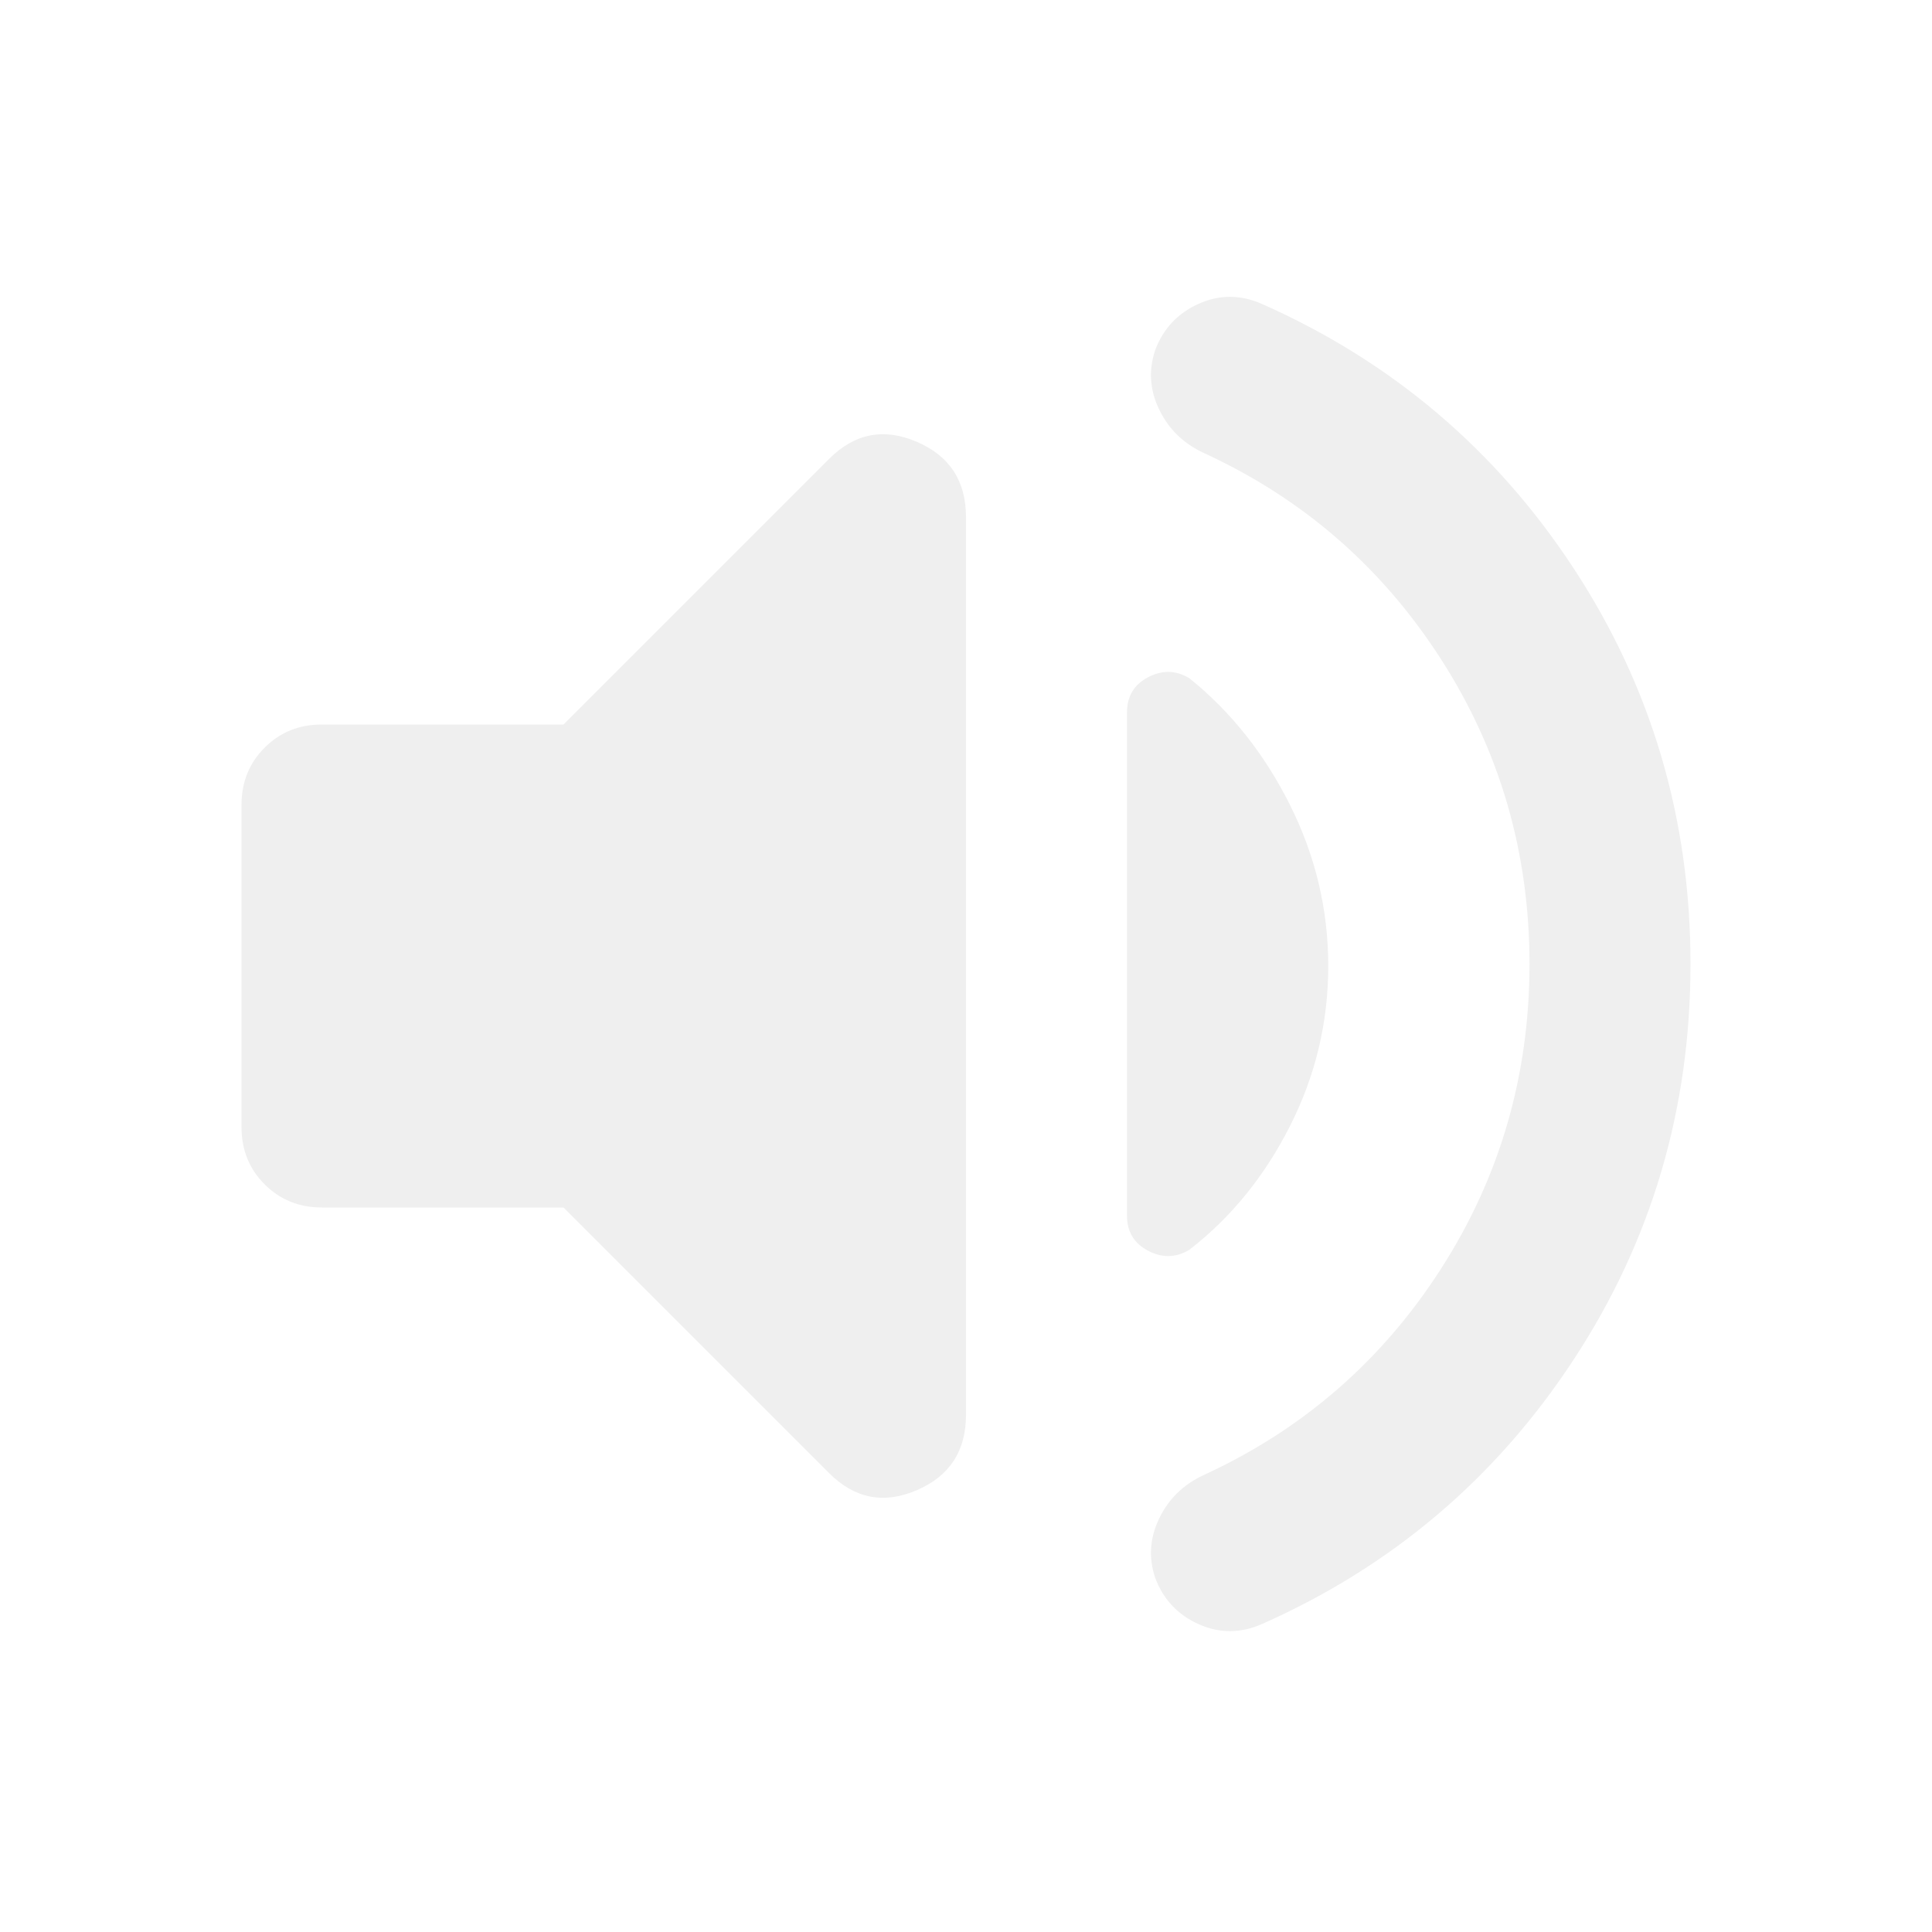
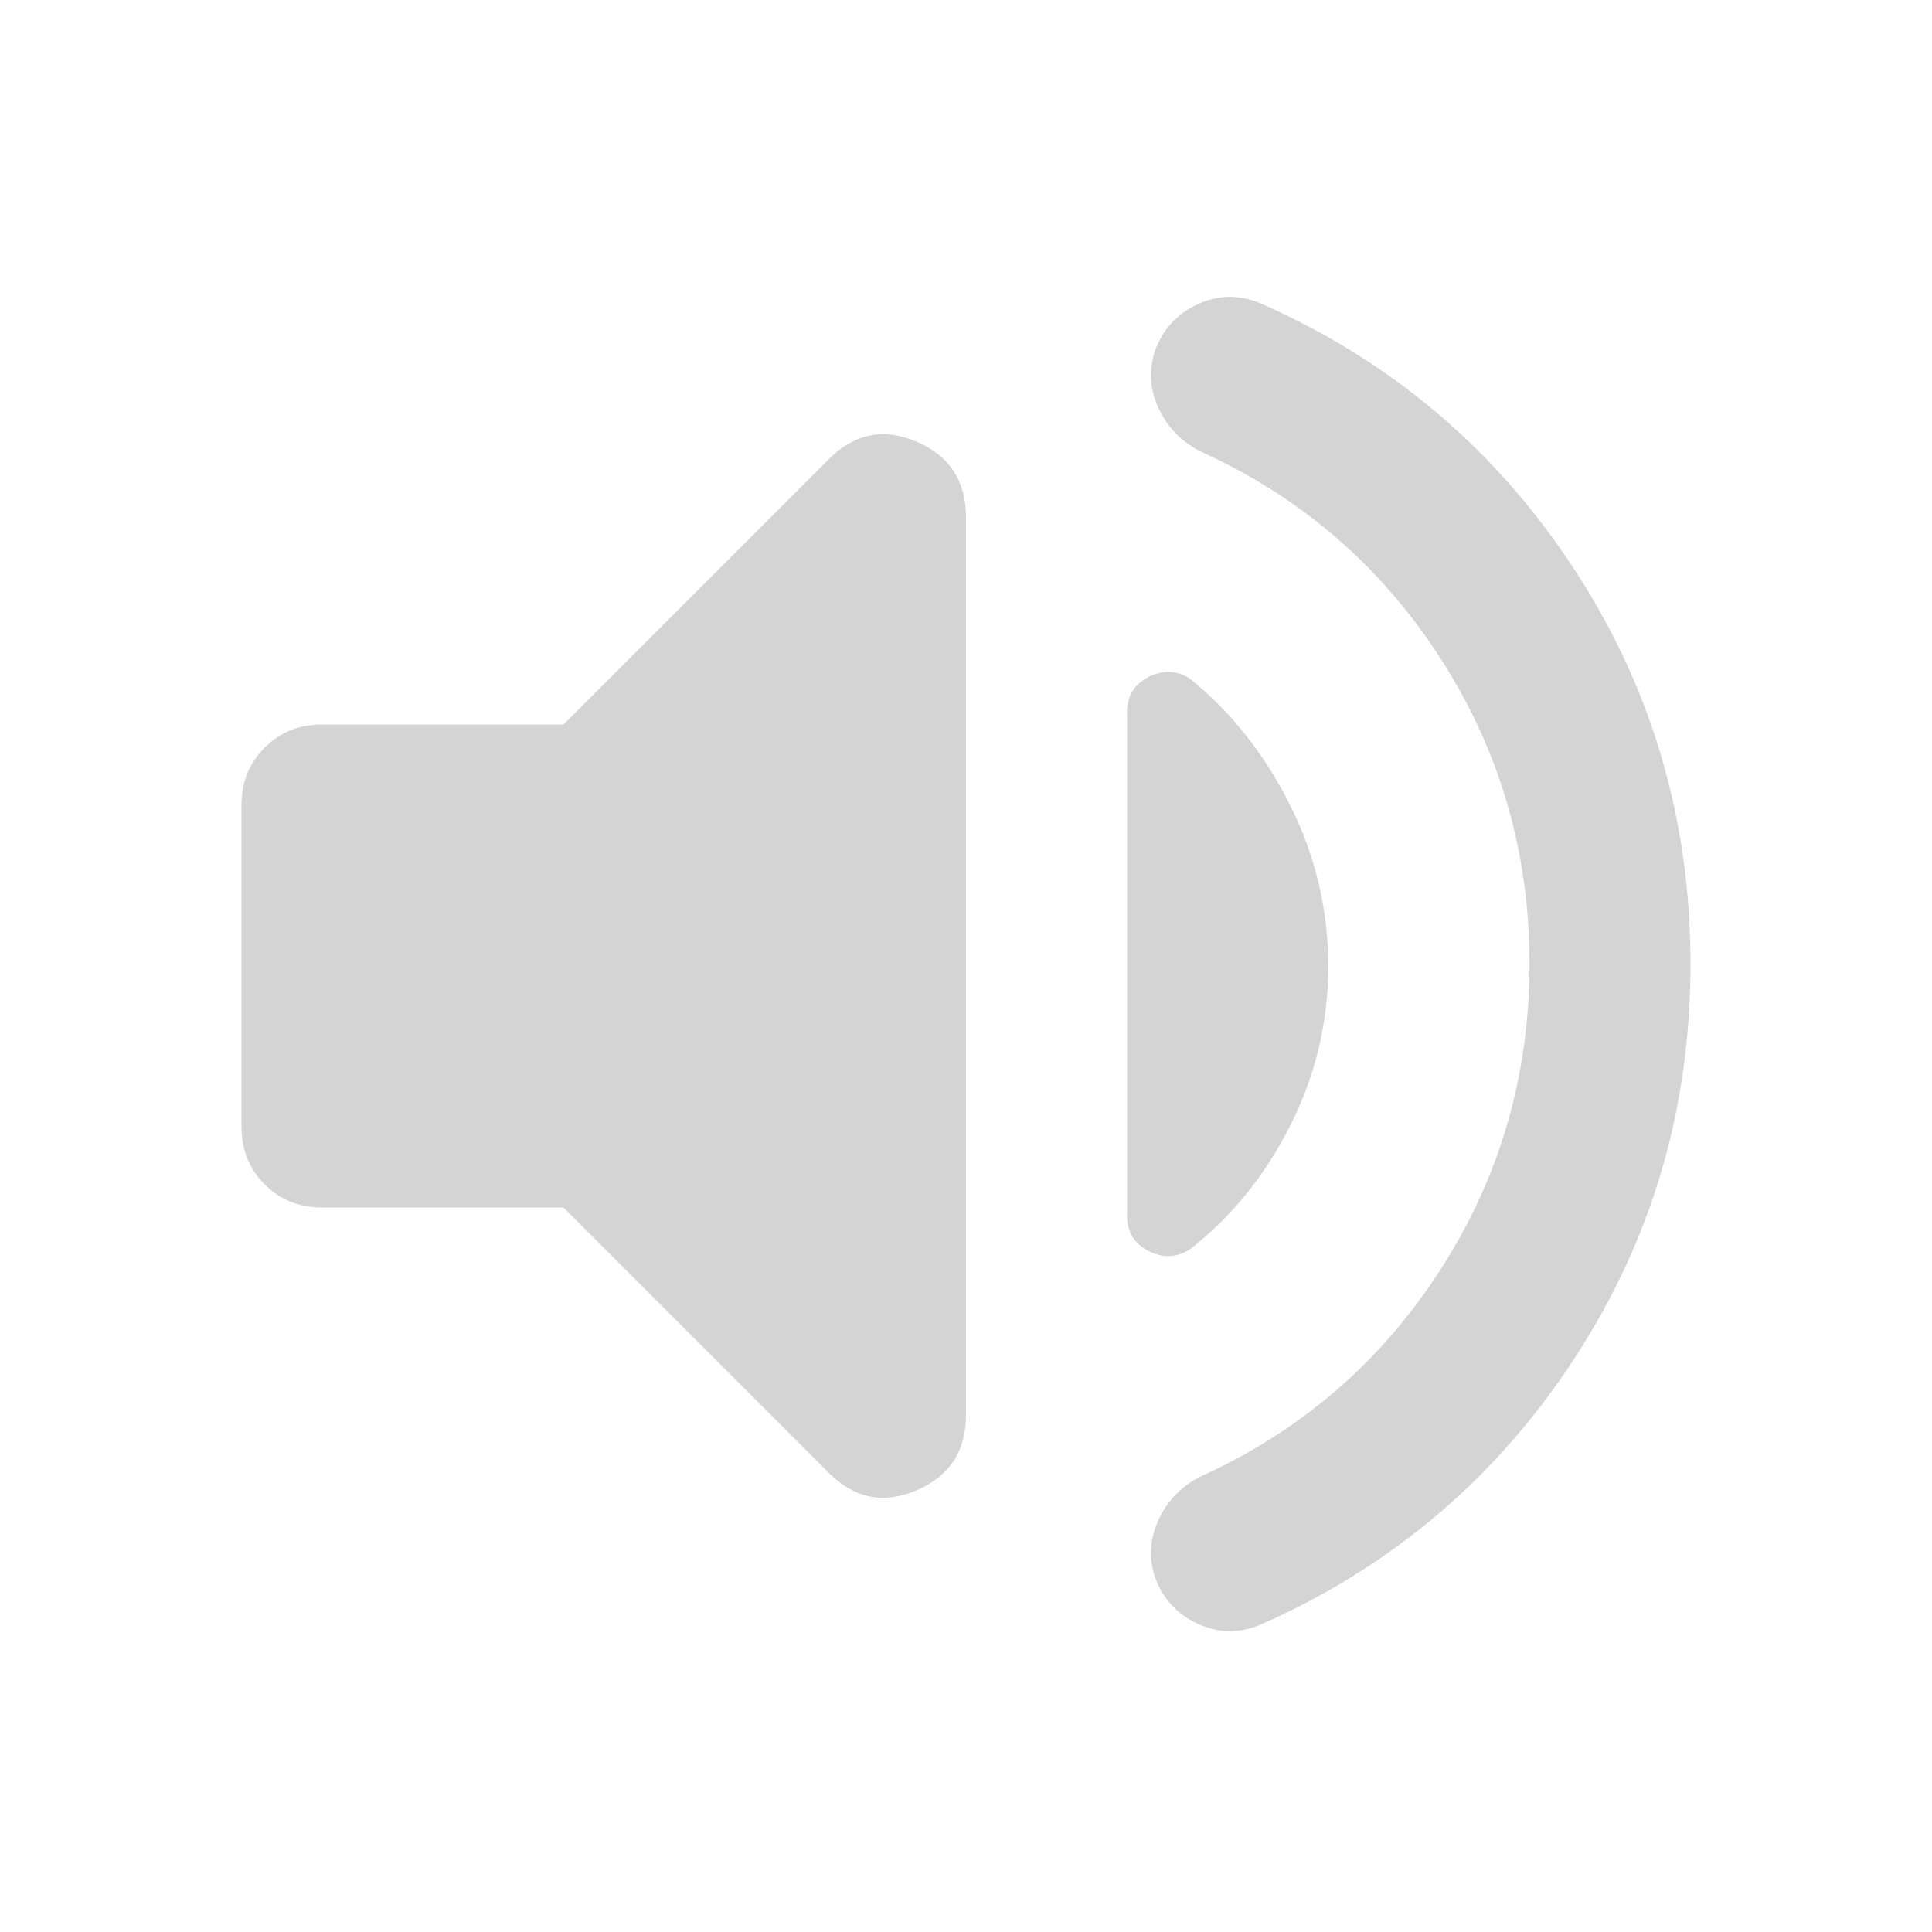
- <svg xmlns="http://www.w3.org/2000/svg" height="24px" viewBox="0 -960 960 960" width="24px" fill="#EFEFEF">
+ <svg xmlns="http://www.w3.org/2000/svg" height="24px" viewBox="0 -960 960 960" width="24px" fill="#d4d4d4">
  <path d="M760-481q0-83-44-151.5T598-735q-15-7-22-21.5t-2-29.5q6-16 21.5-23t31.5 0q97 43 155 131.5T840-481q0 108-58 196.5T627-153q-16 7-31.5 0T574-176q-5-15 2-29.5t22-21.5q74-34 118-102.5T760-481ZM280-360H160q-17 0-28.5-11.5T120-400v-160q0-17 11.5-28.5T160-600h120l132-132q19-19 43.5-8.5T480-703v446q0 27-24.5 37.5T412-228L280-360Zm380-120q0 42-19 79.5T591-339q-10 6-20.5.5T560-356v-250q0-12 10.5-17.5t20.5.5q31 25 50 63t19 80Z" />
</svg>
